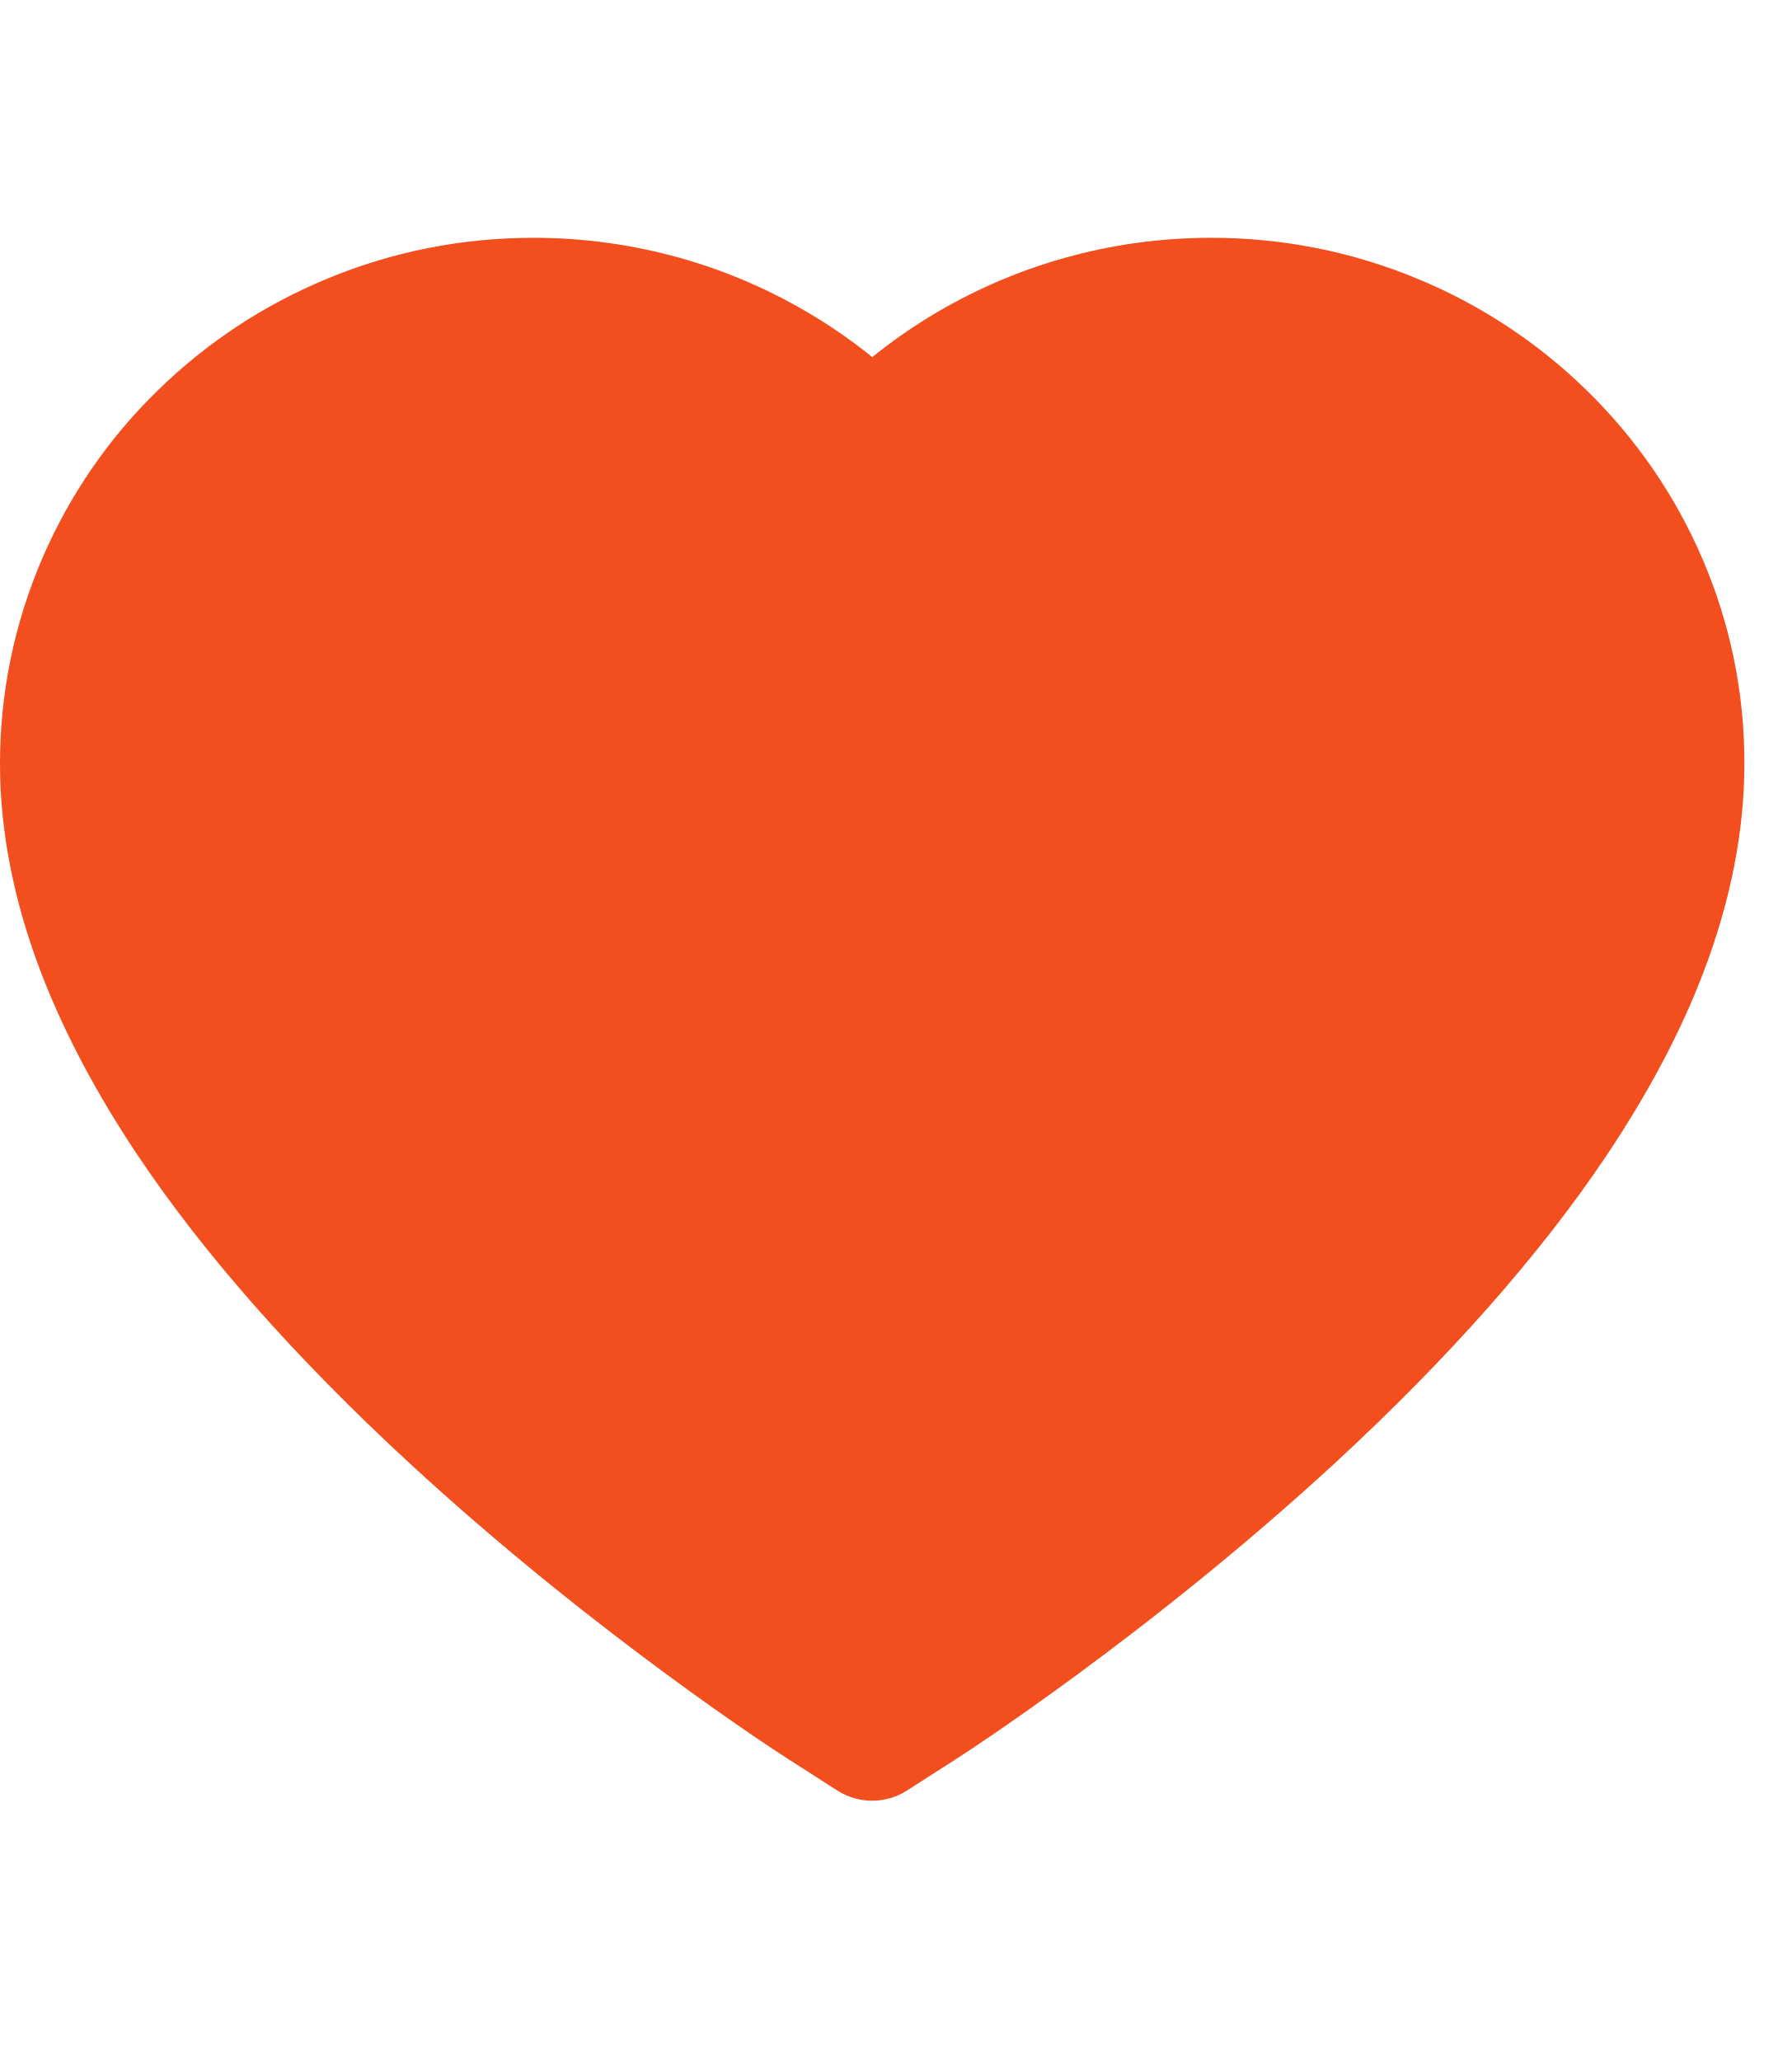
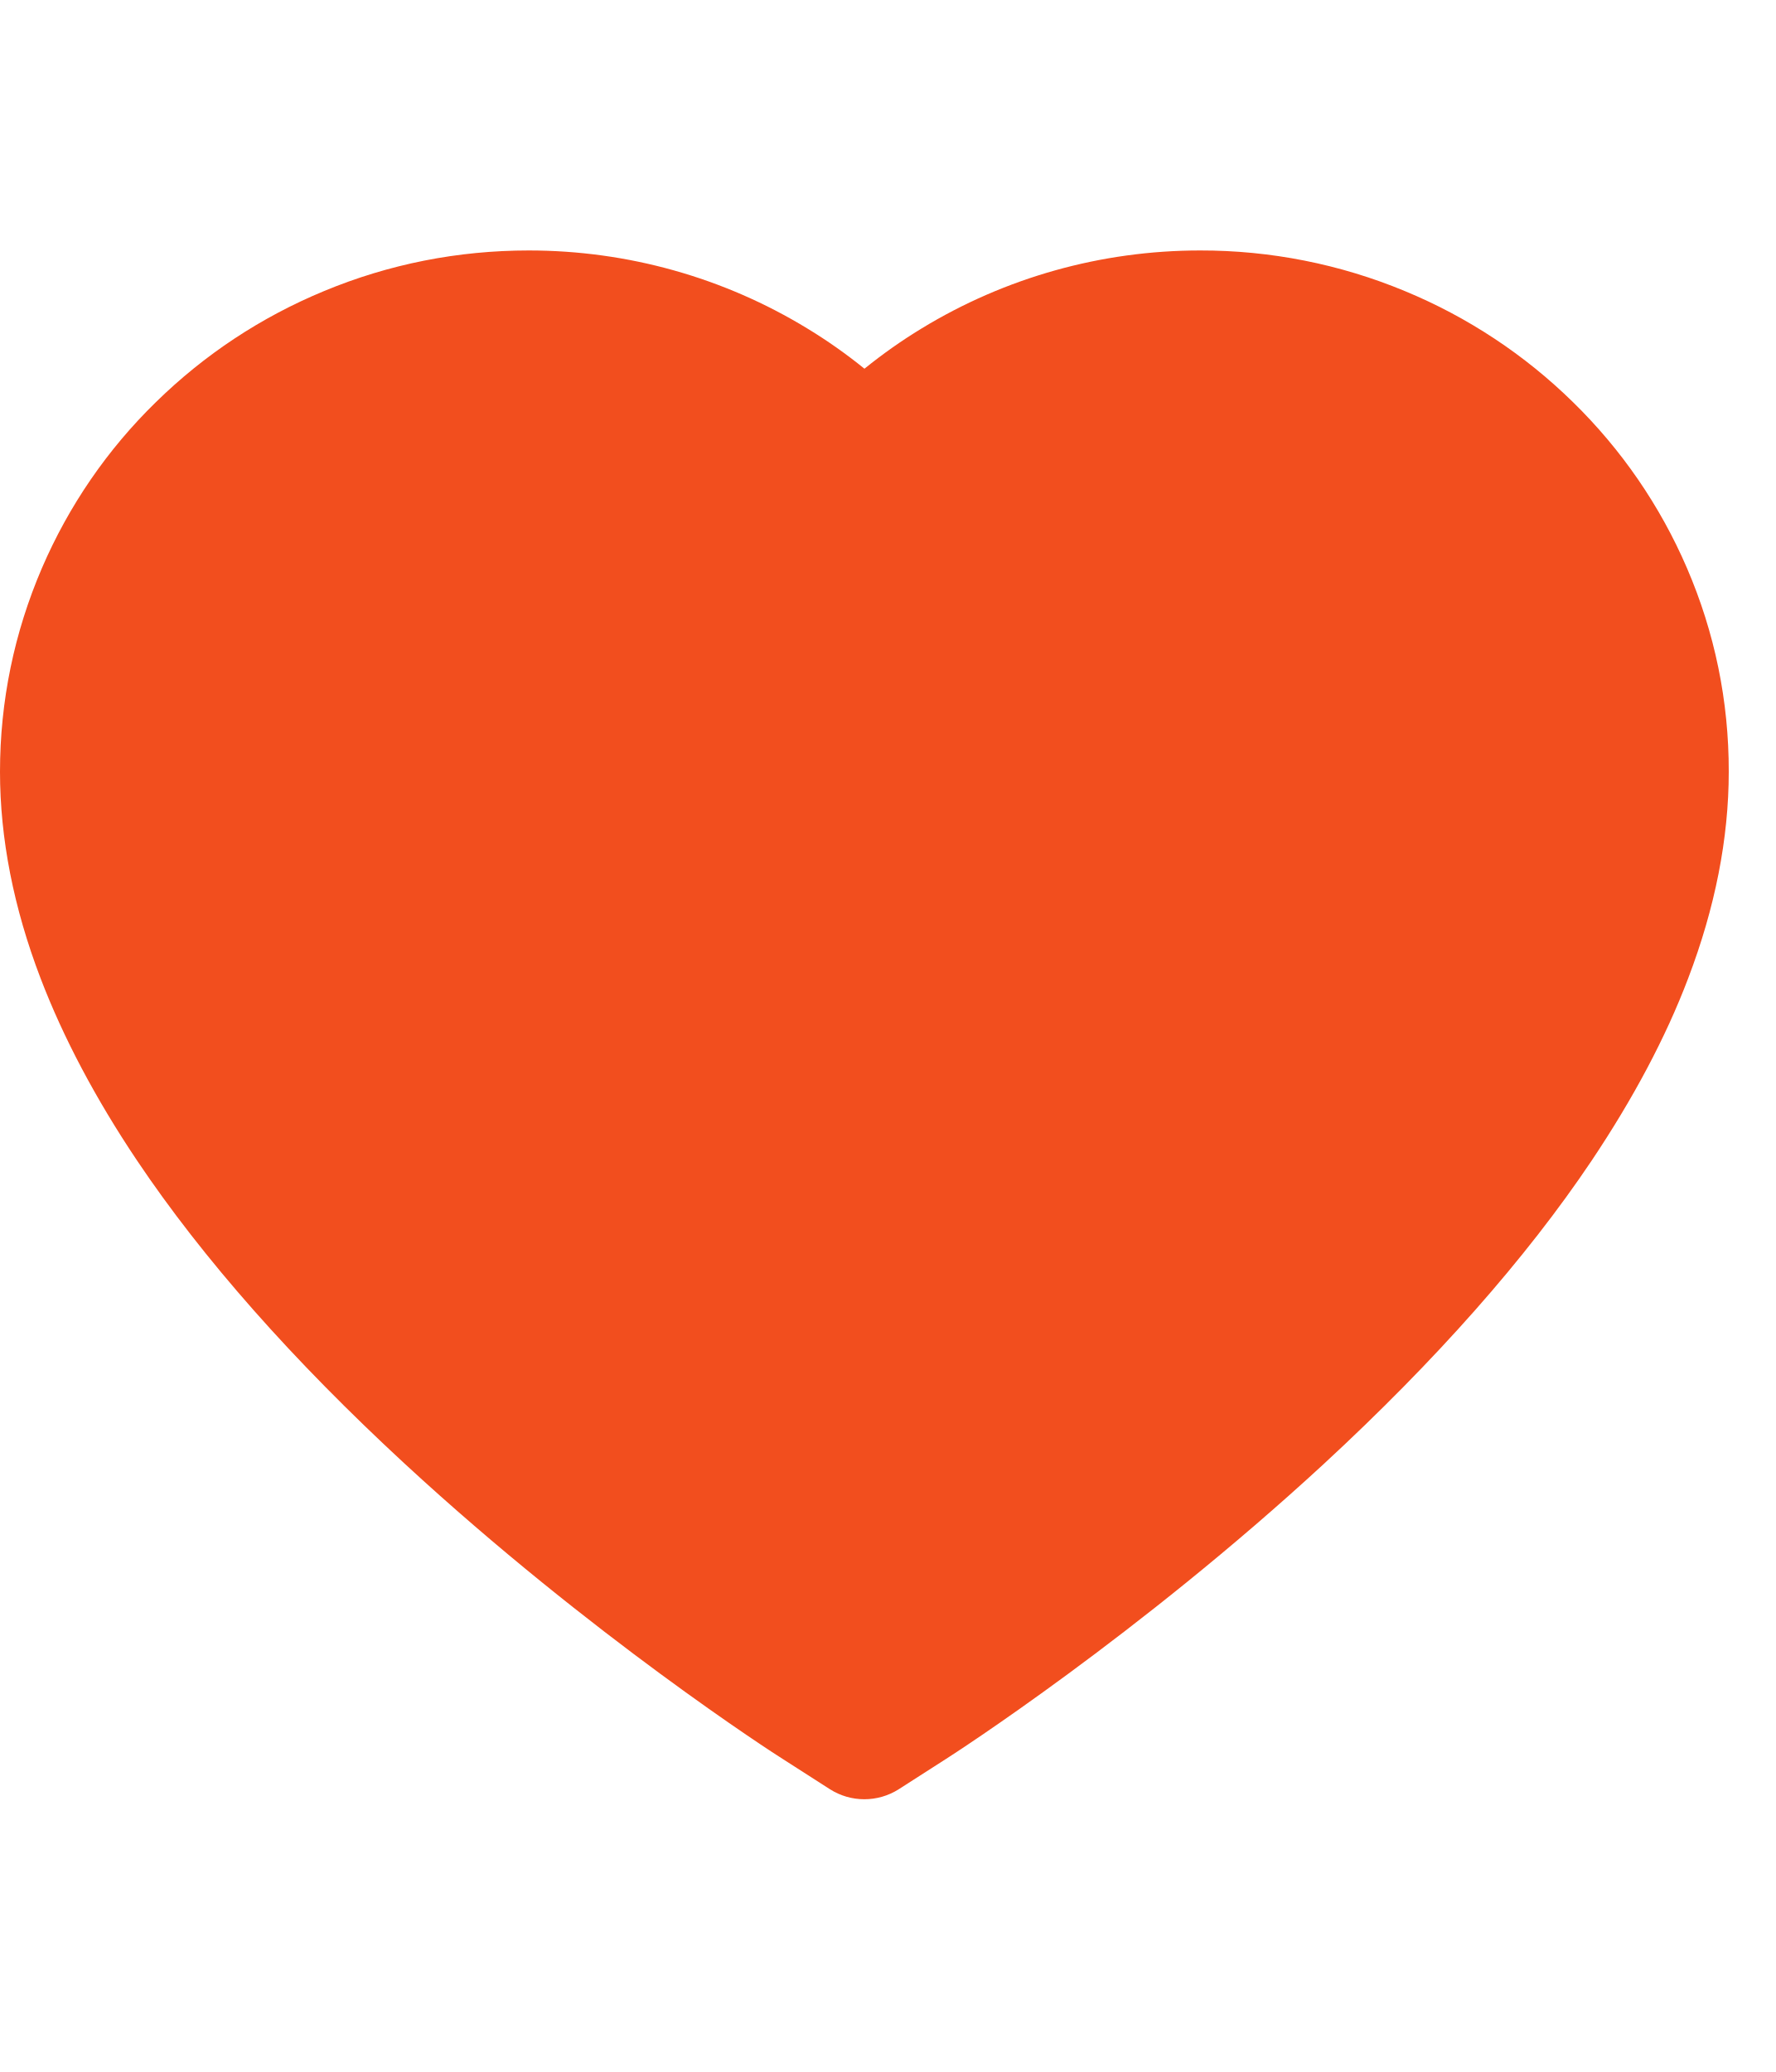
- <svg xmlns="http://www.w3.org/2000/svg" width="20" height="23" viewBox="0 0 26 23" fill="none">
+ <svg xmlns="http://www.w3.org/2000/svg" width="18" height="21" viewBox="0 0 26 23" fill="none">
  <path d="M24.697 4.647C24.305 3.737 23.738 2.913 23.03 2.221C22.322 1.526 21.486 0.974 20.569 0.595C19.619 0.2 18.599 -0.002 17.569 2.05924e-05C16.125 2.05924e-05 14.716 0.396 13.491 1.143C13.198 1.321 12.92 1.518 12.656 1.731C12.393 1.518 12.114 1.321 11.821 1.143C10.597 0.396 9.188 2.05924e-05 7.743 2.05924e-05C6.703 2.05924e-05 5.695 0.199 4.743 0.595C3.823 0.976 2.994 1.523 2.282 2.221C1.573 2.912 1.007 3.737 0.615 4.647C0.208 5.593 0 6.598 0 7.632C0 8.607 0.199 9.624 0.595 10.658C0.926 11.523 1.4 12.419 2.007 13.324C2.968 14.757 4.289 16.251 5.93 17.766C8.648 20.276 11.341 22.011 11.455 22.081L12.149 22.526C12.457 22.723 12.852 22.723 13.16 22.526L13.854 22.081C13.969 22.008 16.658 20.276 19.38 17.766C21.02 16.251 22.342 14.757 23.303 13.324C23.909 12.419 24.387 11.523 24.715 10.658C25.11 9.624 25.31 8.607 25.31 7.632C25.312 6.598 25.105 5.593 24.697 4.647Z" fill="#F24E1E" />
</svg>
